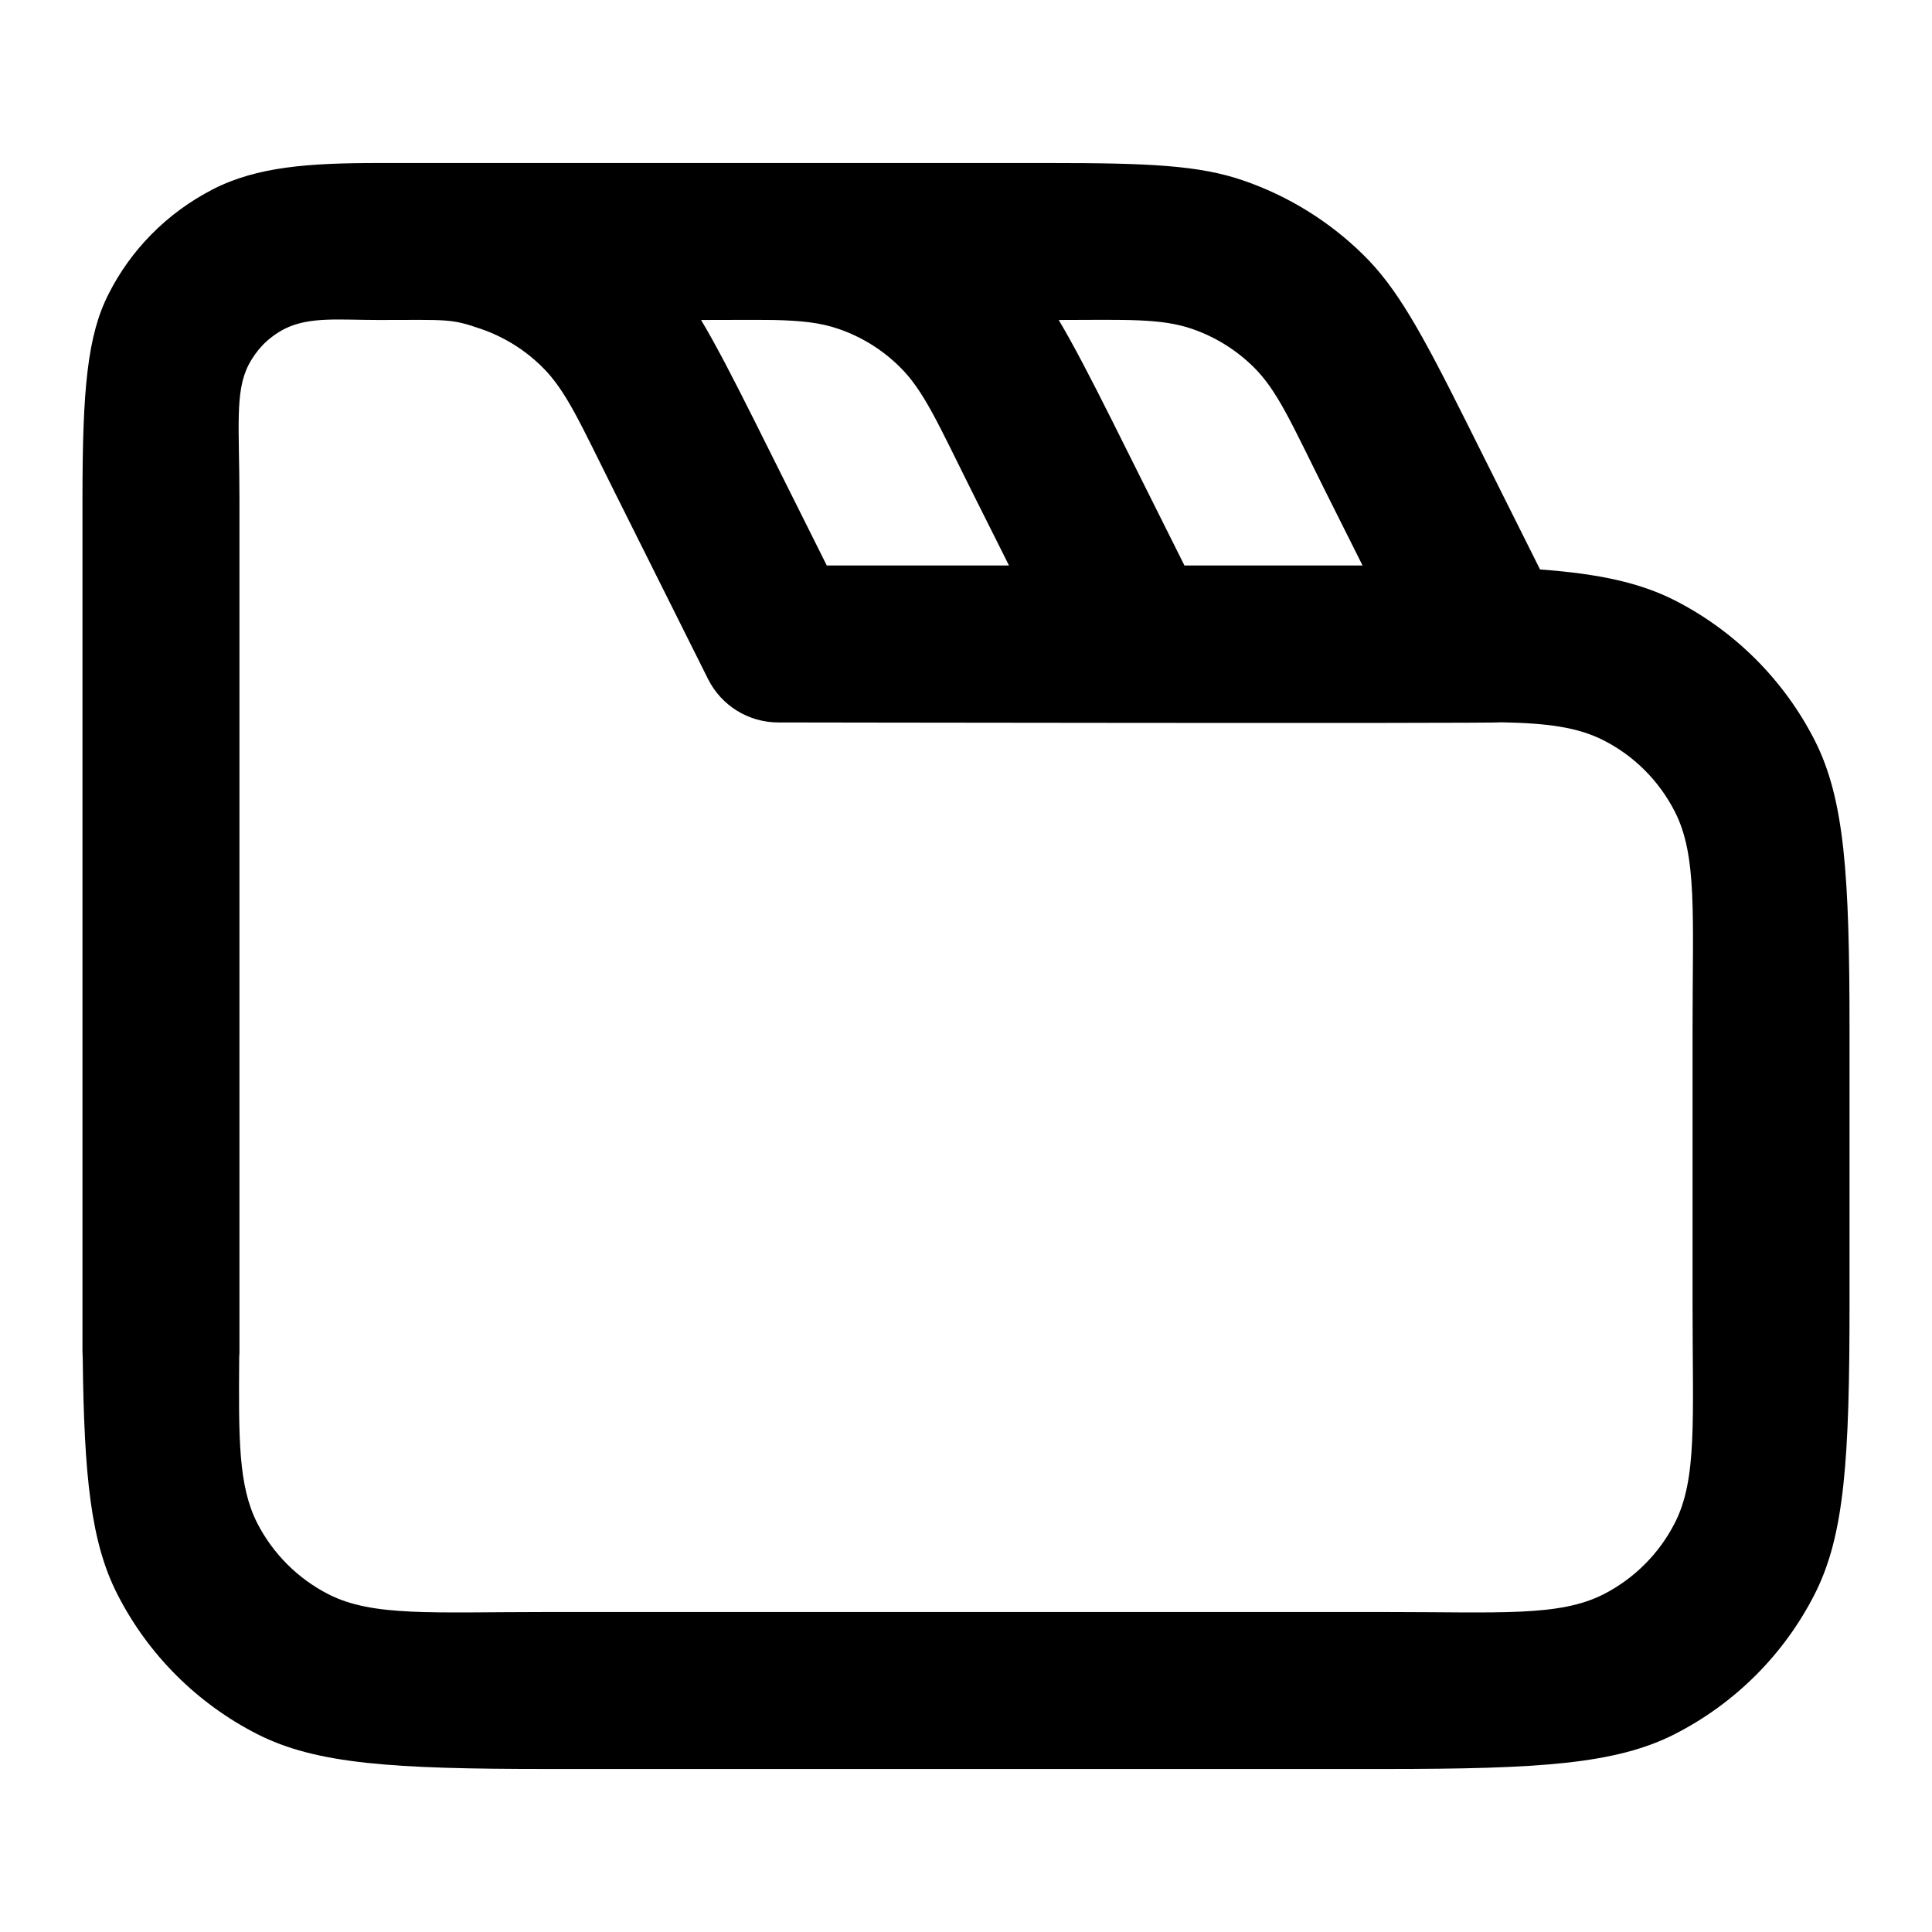
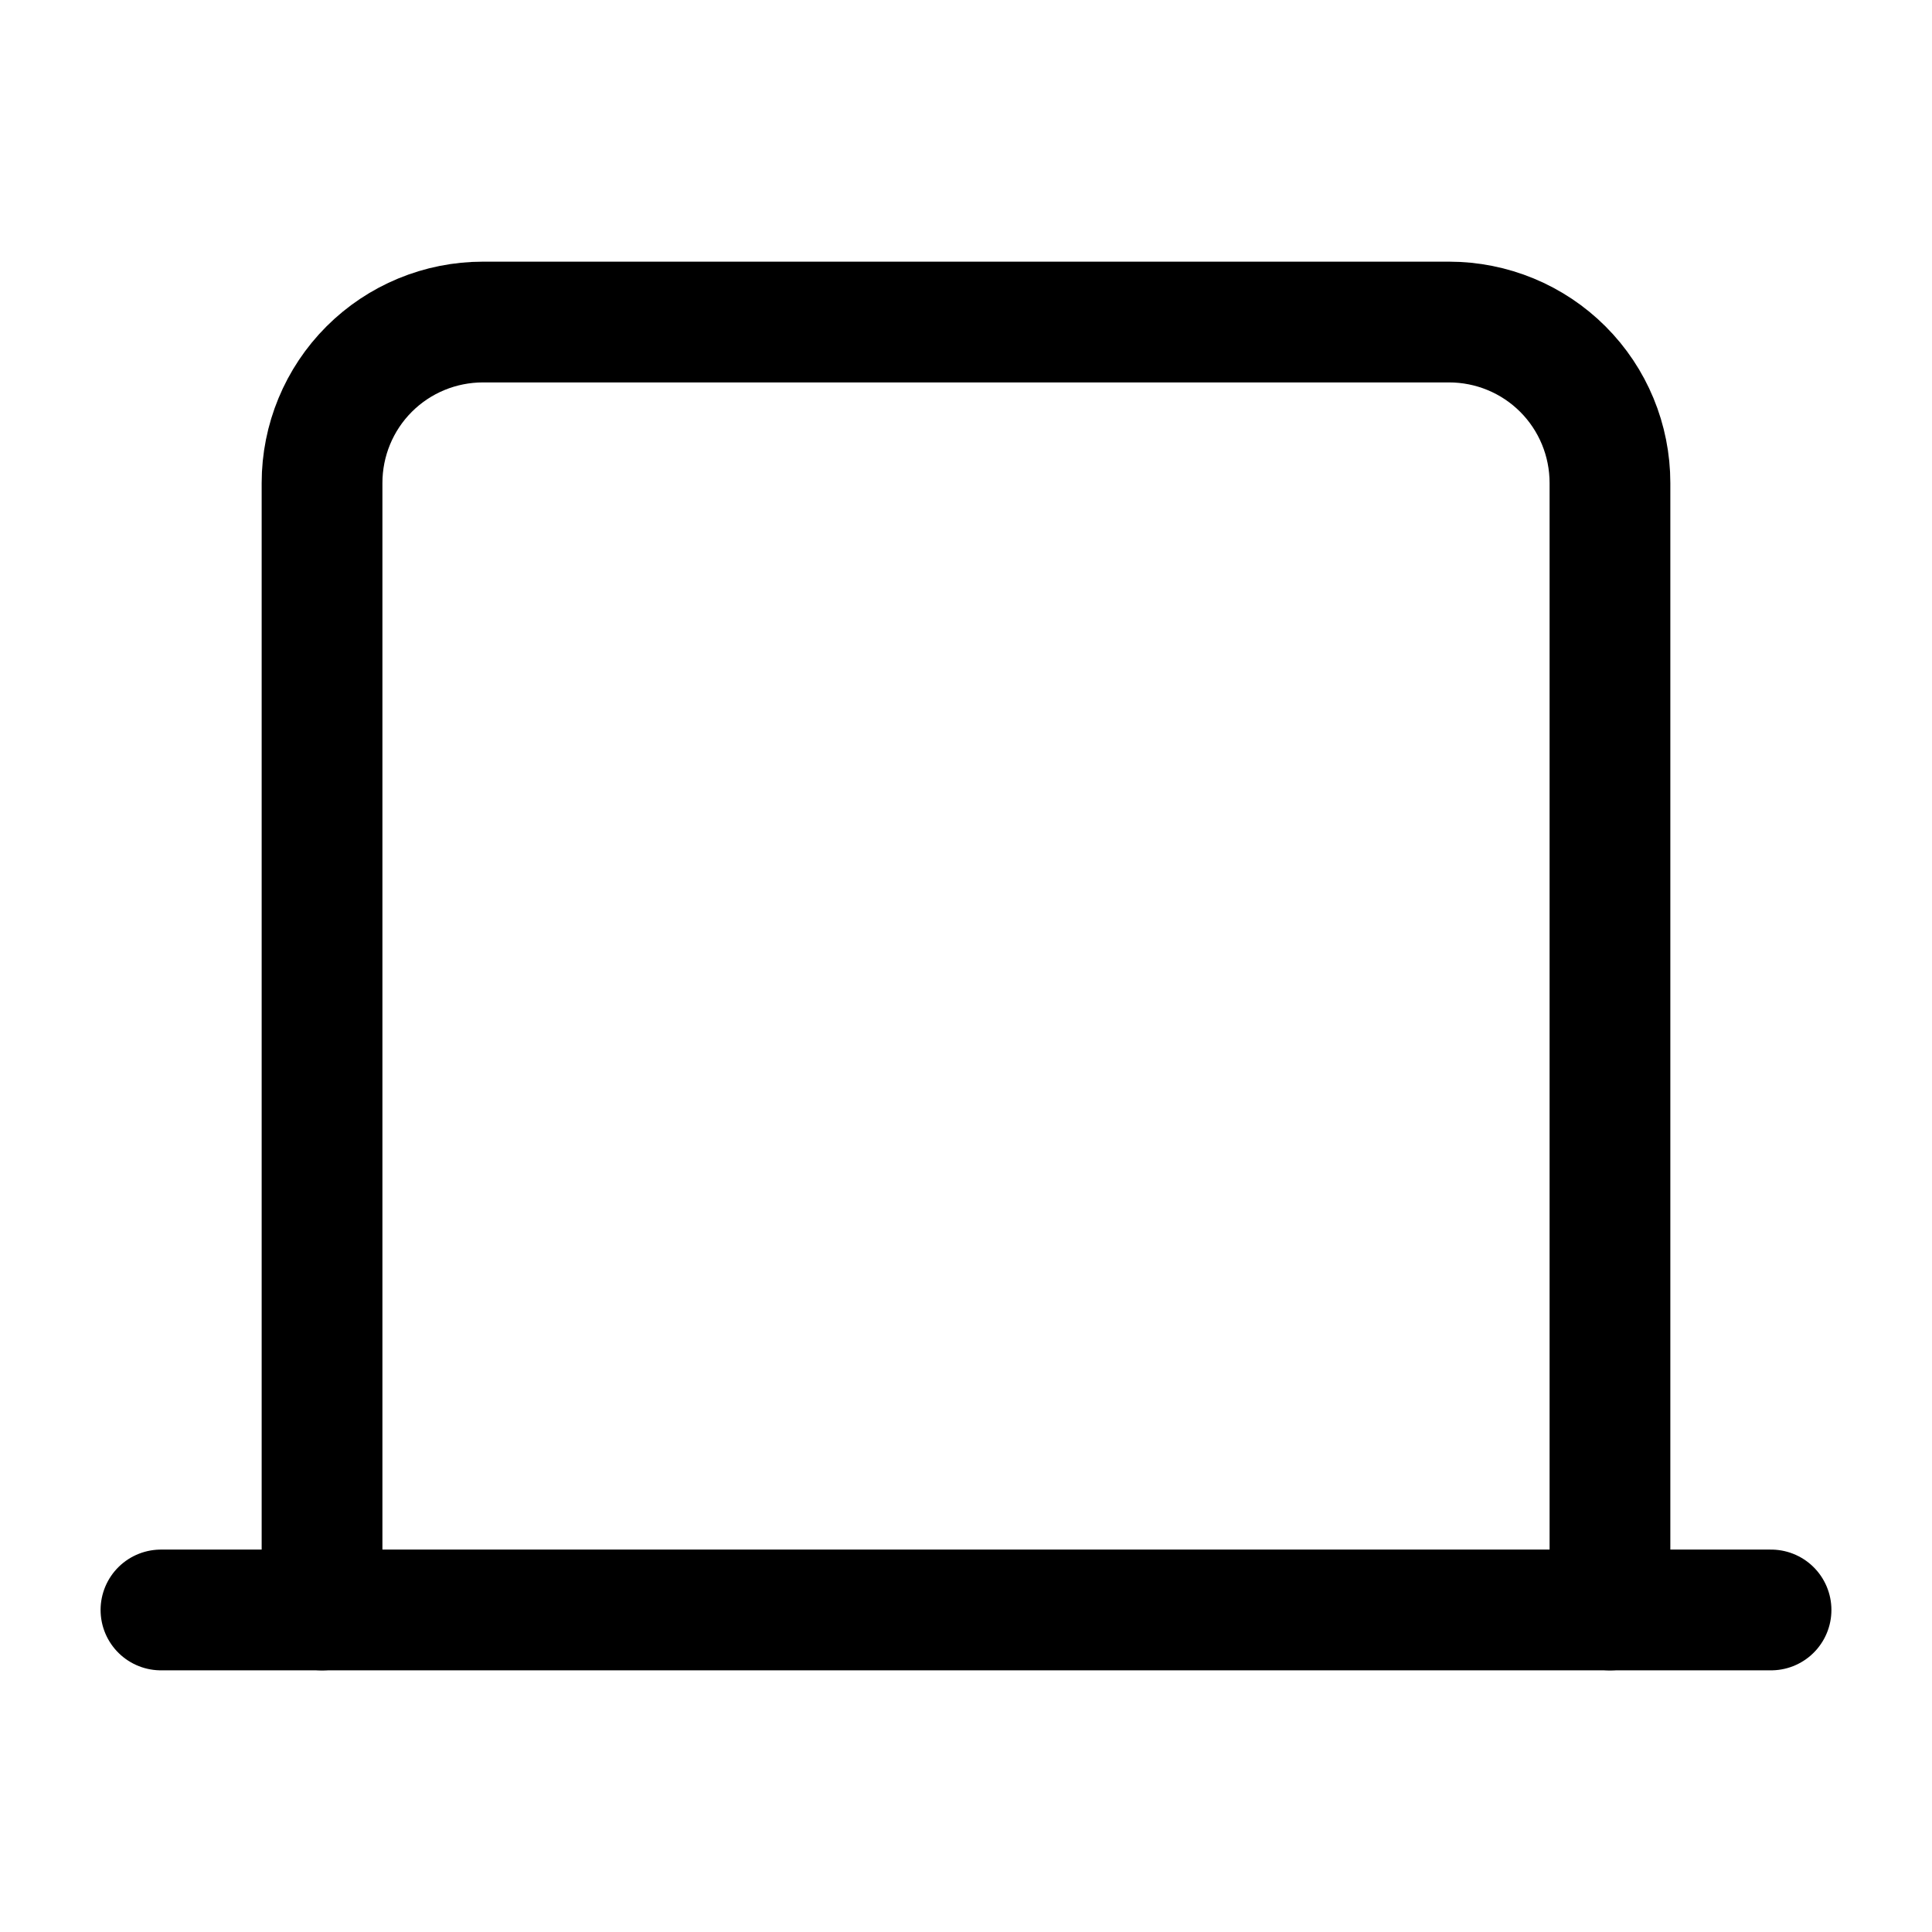
- <svg xmlns="http://www.w3.org/2000/svg" width="16" height="16" viewBox="0 0 16 16">
-   <path fill-rule="evenodd" clip-rule="evenodd" d="M12.754 4.716C13.244 4.752 13.582 4.826 13.87 4.972C14.368 5.226 14.774 5.632 15.028 6.13C15.277 6.619 15.317 7.254 15.317 8.533V10.8C15.317 12.079 15.277 12.715 15.028 13.203C14.774 13.702 14.368 14.107 13.87 14.361C13.381 14.61 12.746 14.65 11.467 14.65H4.533C3.254 14.65 2.619 14.61 2.13 14.361C1.632 14.107 1.226 13.702 0.972 13.203C0.753 12.774 0.696 12.231 0.685 11.238C0.684 11.22 0.683 11.203 0.683 11.186V4.133C0.683 3.227 0.723 2.779 0.9 2.433C0.992 2.251 1.111 2.086 1.252 1.943C1.401 1.791 1.575 1.664 1.766 1.566C2.131 1.38 2.558 1.35 3.134 1.35H8.691C9.519 1.35 9.932 1.369 10.297 1.495C10.669 1.623 11.007 1.832 11.287 2.107C11.564 2.377 11.765 2.738 12.135 3.478L12.754 4.716ZM5.806 2.65C5.932 2.861 6.069 3.127 6.245 3.478L6.847 4.683H8.356L8.044 4.06C7.772 3.516 7.652 3.234 7.449 3.036C7.307 2.896 7.134 2.789 6.945 2.724C6.793 2.671 6.629 2.655 6.405 2.65C6.224 2.648 6.027 2.65 5.806 2.65ZM12.439 5.982C12.368 5.993 6.446 5.983 6.446 5.983C6.199 5.983 5.974 5.844 5.864 5.624L5.082 4.059C4.81 3.516 4.69 3.234 4.487 3.036C4.345 2.896 4.172 2.789 3.983 2.724C3.73 2.636 3.708 2.65 3.134 2.65C2.809 2.65 2.562 2.62 2.356 2.724C2.29 2.758 2.231 2.802 2.179 2.854C2.131 2.904 2.09 2.961 2.058 3.023C1.943 3.248 1.983 3.545 1.983 4.133V11.186C1.983 11.203 1.983 11.22 1.981 11.238C1.976 11.918 1.974 12.306 2.13 12.613C2.26 12.867 2.466 13.073 2.72 13.203C3.088 13.39 3.572 13.35 4.533 13.35H11.467C12.428 13.35 12.912 13.39 13.28 13.203C13.534 13.073 13.74 12.867 13.87 12.613C14.057 12.246 14.017 11.761 14.017 10.8V8.533C14.017 7.572 14.057 7.088 13.87 6.721C13.74 6.467 13.534 6.26 13.28 6.131C13.064 6.021 12.808 5.989 12.439 5.982ZM11.284 4.683L10.972 4.06C10.7 3.516 10.581 3.234 10.378 3.036C10.235 2.896 10.062 2.789 9.873 2.724C9.616 2.635 9.326 2.649 8.768 2.65C8.893 2.861 9.031 3.127 9.207 3.478L9.809 4.683H11.284Z" fill="black" />
+ <svg xmlns="http://www.w3.org/2000/svg" width="16" height="16" viewBox="0 0 16 16" fill="none">
+   <path d="M2.667 13.333V4C2.667 3.646 2.807 3.307 3.057 3.057C3.307 2.807 3.646 2.667 4 2.667H12C12.354 2.667 12.693 2.807 12.943 3.057C13.193 3.307 13.333 3.646 13.333 4V13.333" stroke="currentColor" stroke-linecap="round" stroke-linejoin="round" />
+   <path d="M14.667 13.333H1.333" stroke="currentColor" stroke-linecap="round" stroke-linejoin="round" />
</svg>
